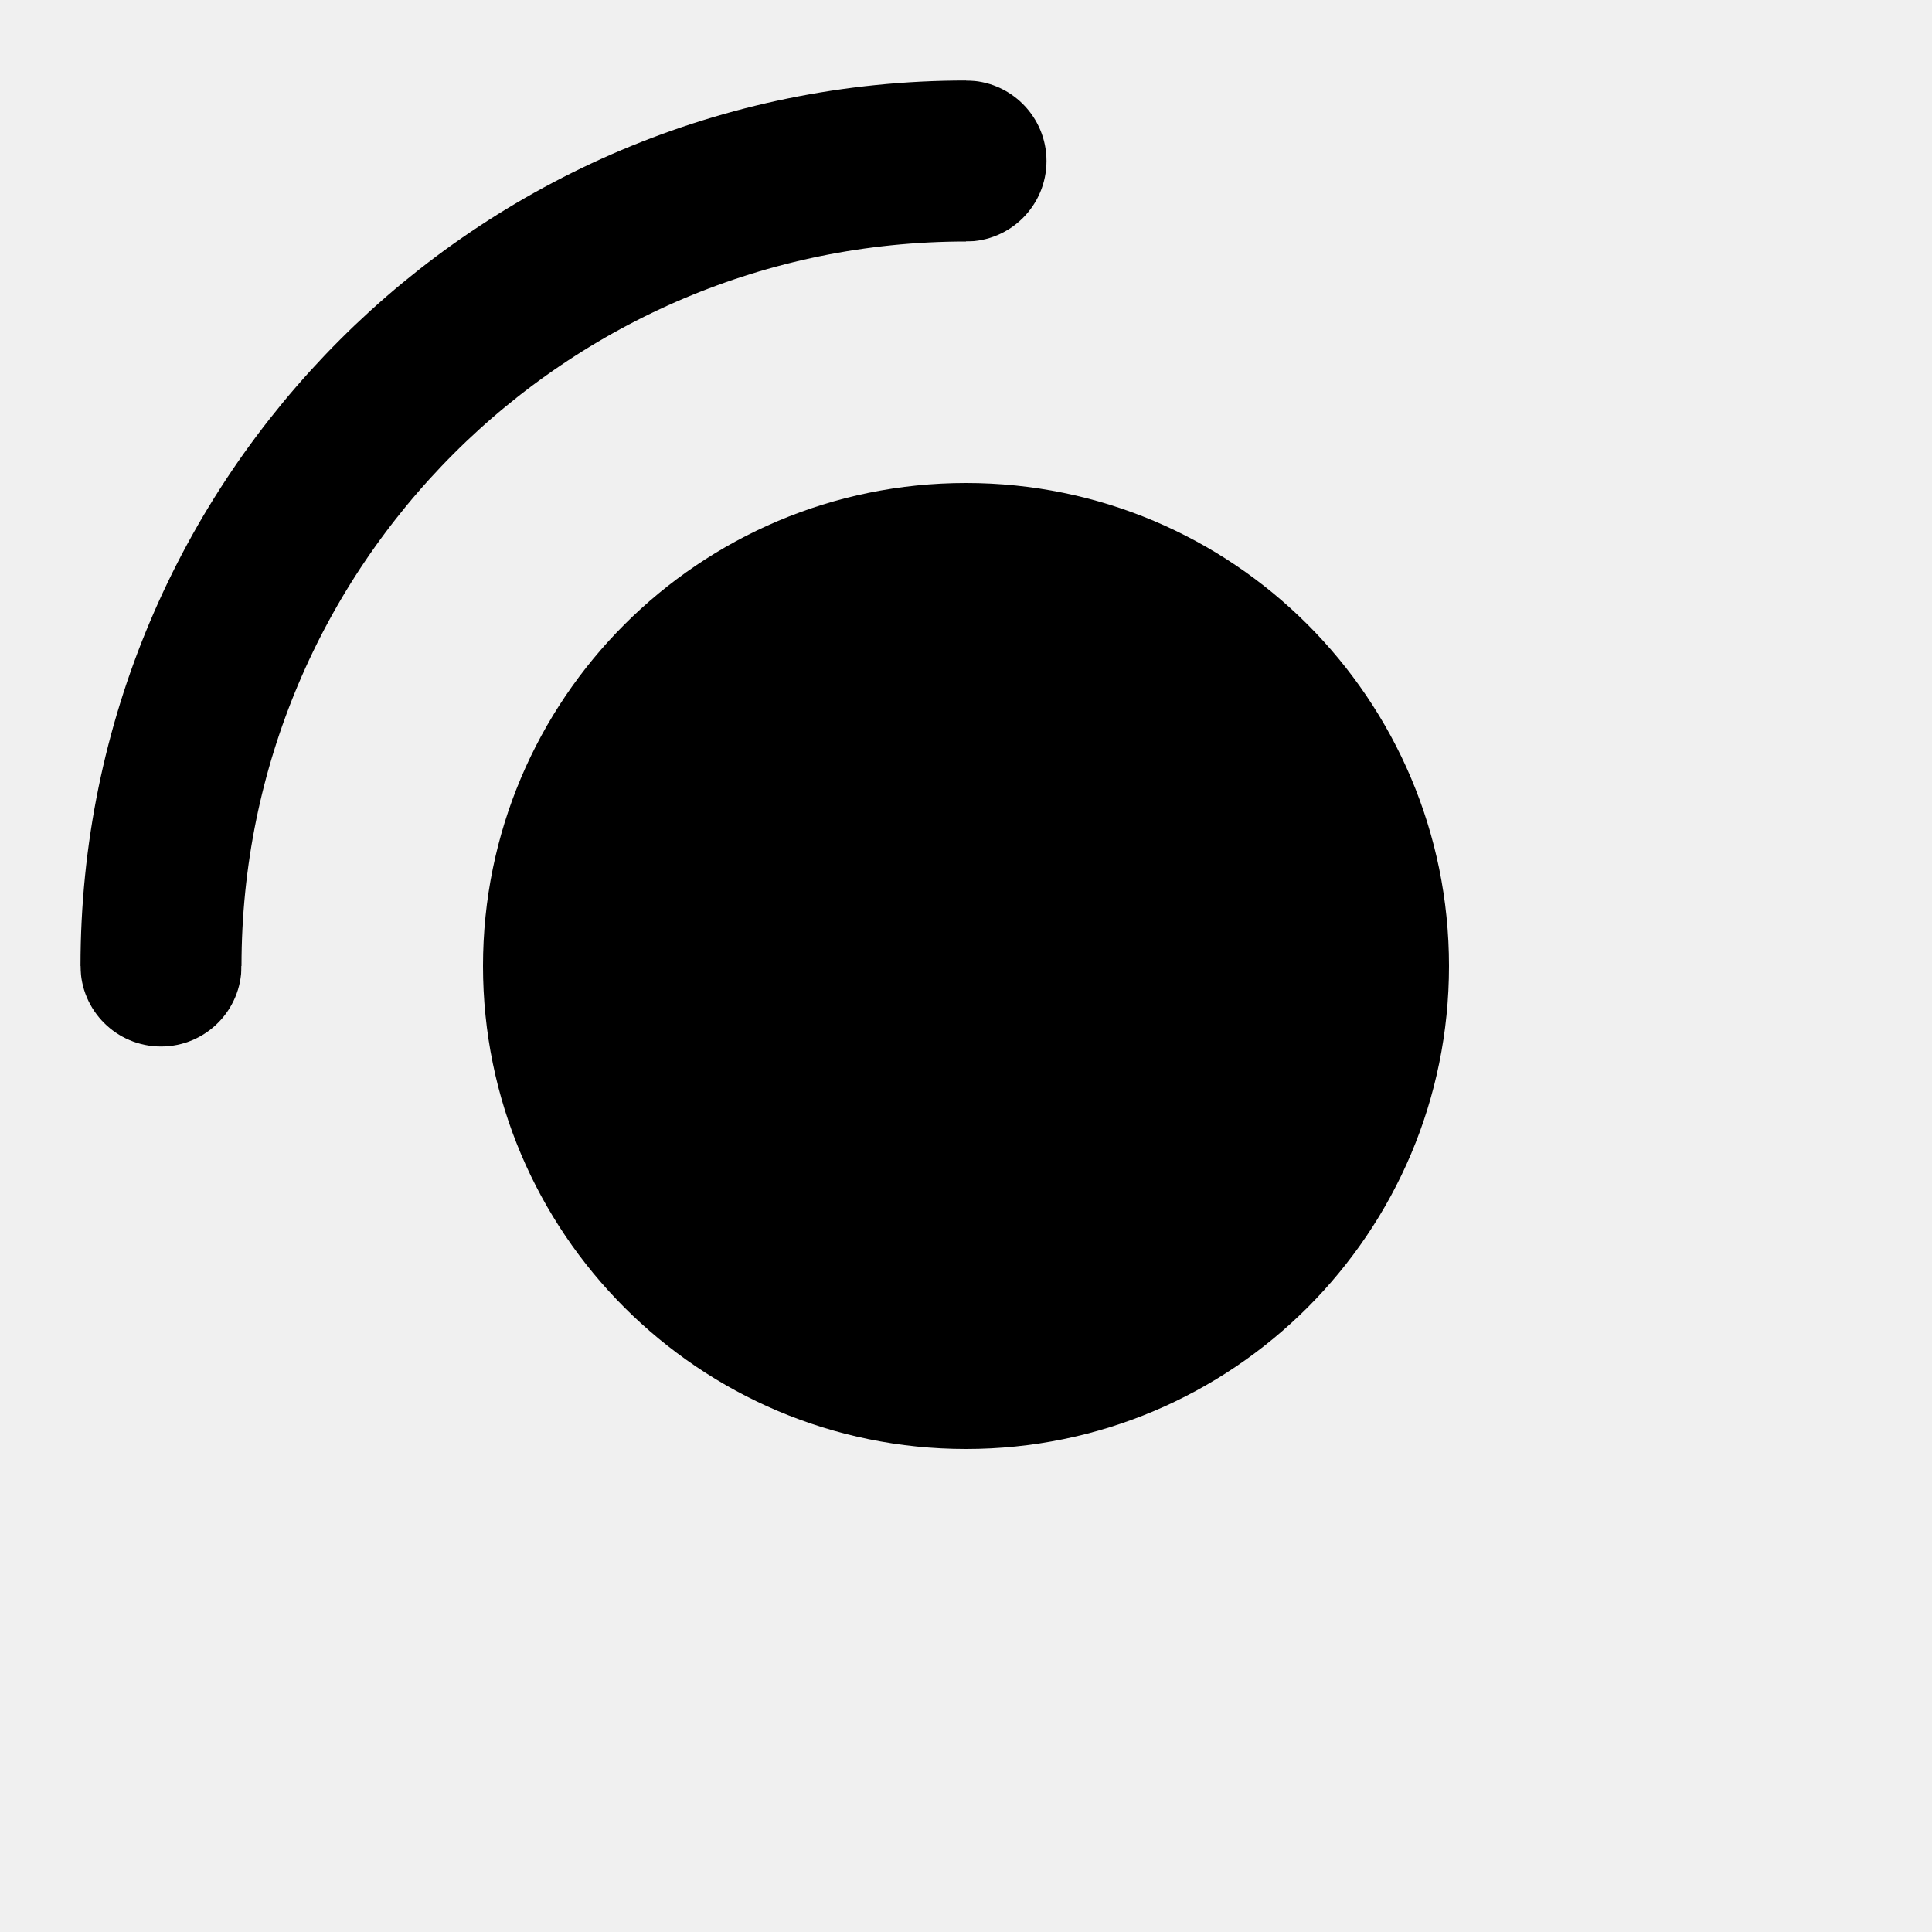
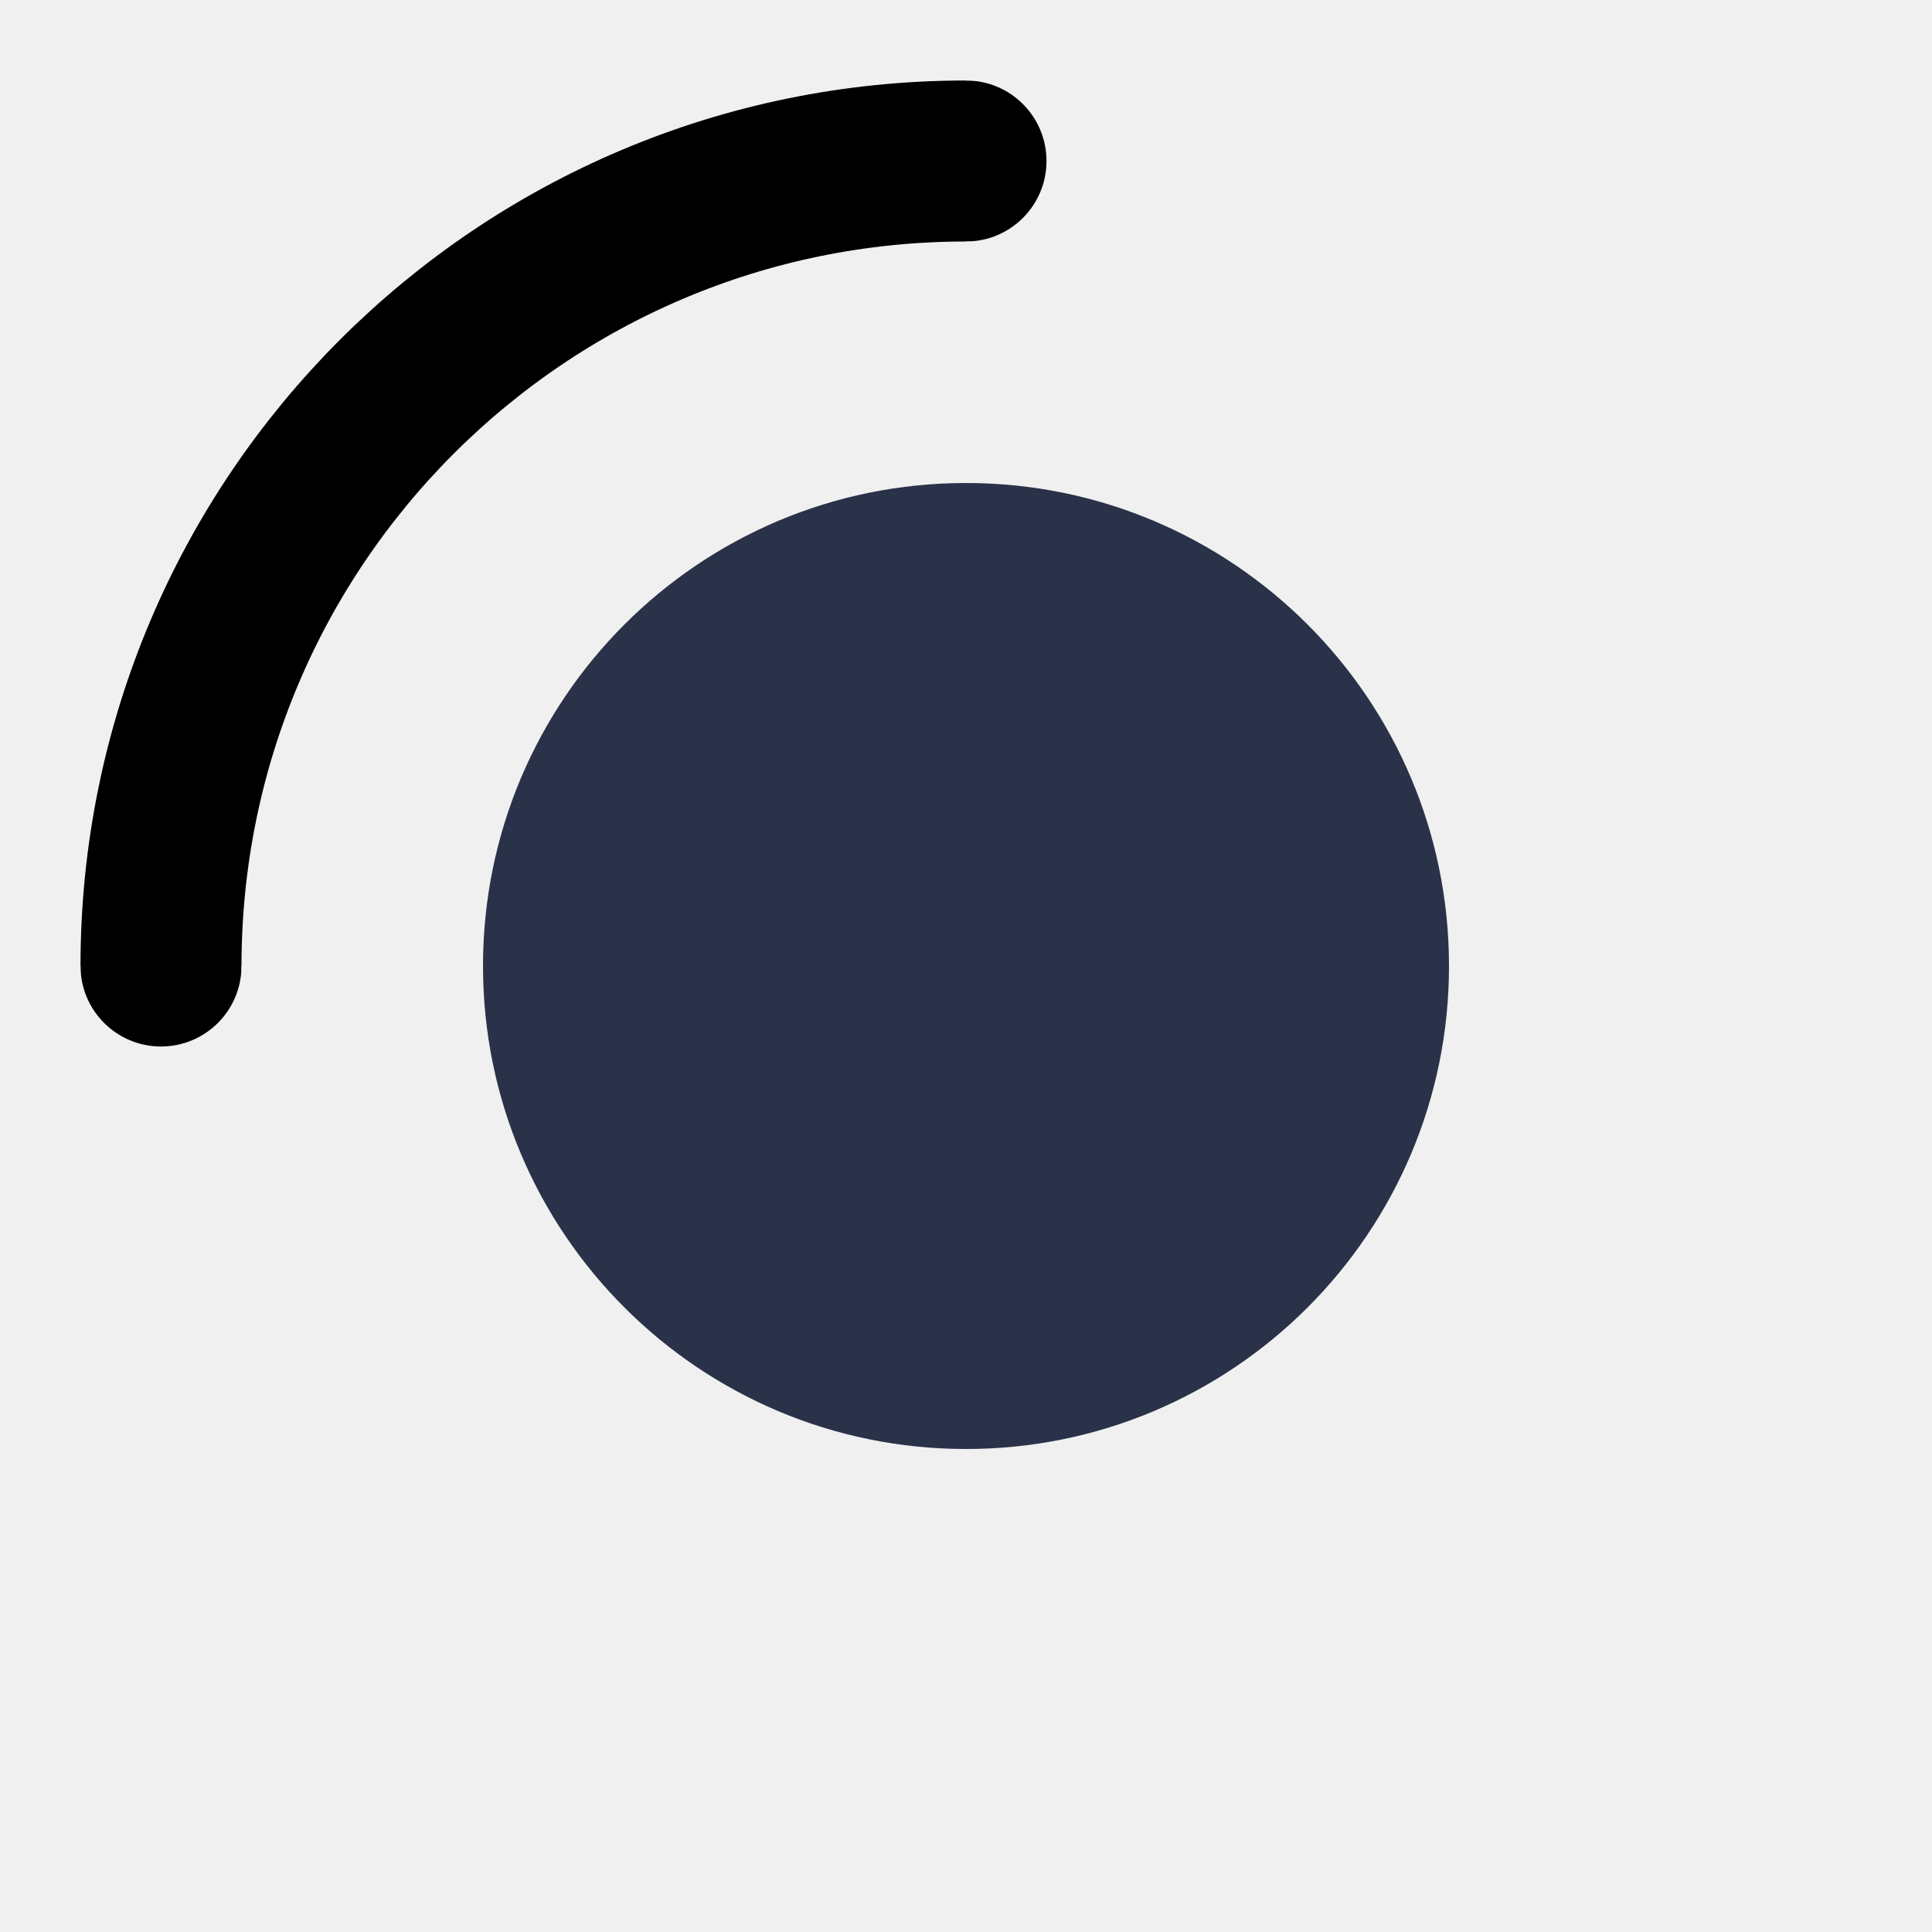
<svg xmlns="http://www.w3.org/2000/svg" viewBox="0 0 24 24">
  <mask id="mask">
    <circle cx="12" cy="12" r="10" fill="black" stroke="black" stroke-width="2" />
    <rect width="12" height="12" fill="white" stroke-width="0" />
    <circle cx="2" cy="12" r="1" fill="white" stroke-width="0" />
    <circle cx="12" cy="2" r="1" fill="white" stroke-width="0" />
  </mask>
-   <circle cx="12" cy="12" r="6" stroke="none" />
-   <circle id="track" cx="12" cy="12" r="10" stroke-width="2" stroke-linecap="round" stroke-linejoin="round" fill="none" />
+   <circle id="dot" cx="12" cy="12" r="6" fill="#293249" stroke="none" />
  <circle cx="12" cy="12" r="10" stroke="currentColor" stroke-width="2" stroke-linecap="round" stroke-linejoin="round" fill="none" mask="url(#mask)" />
</svg>
